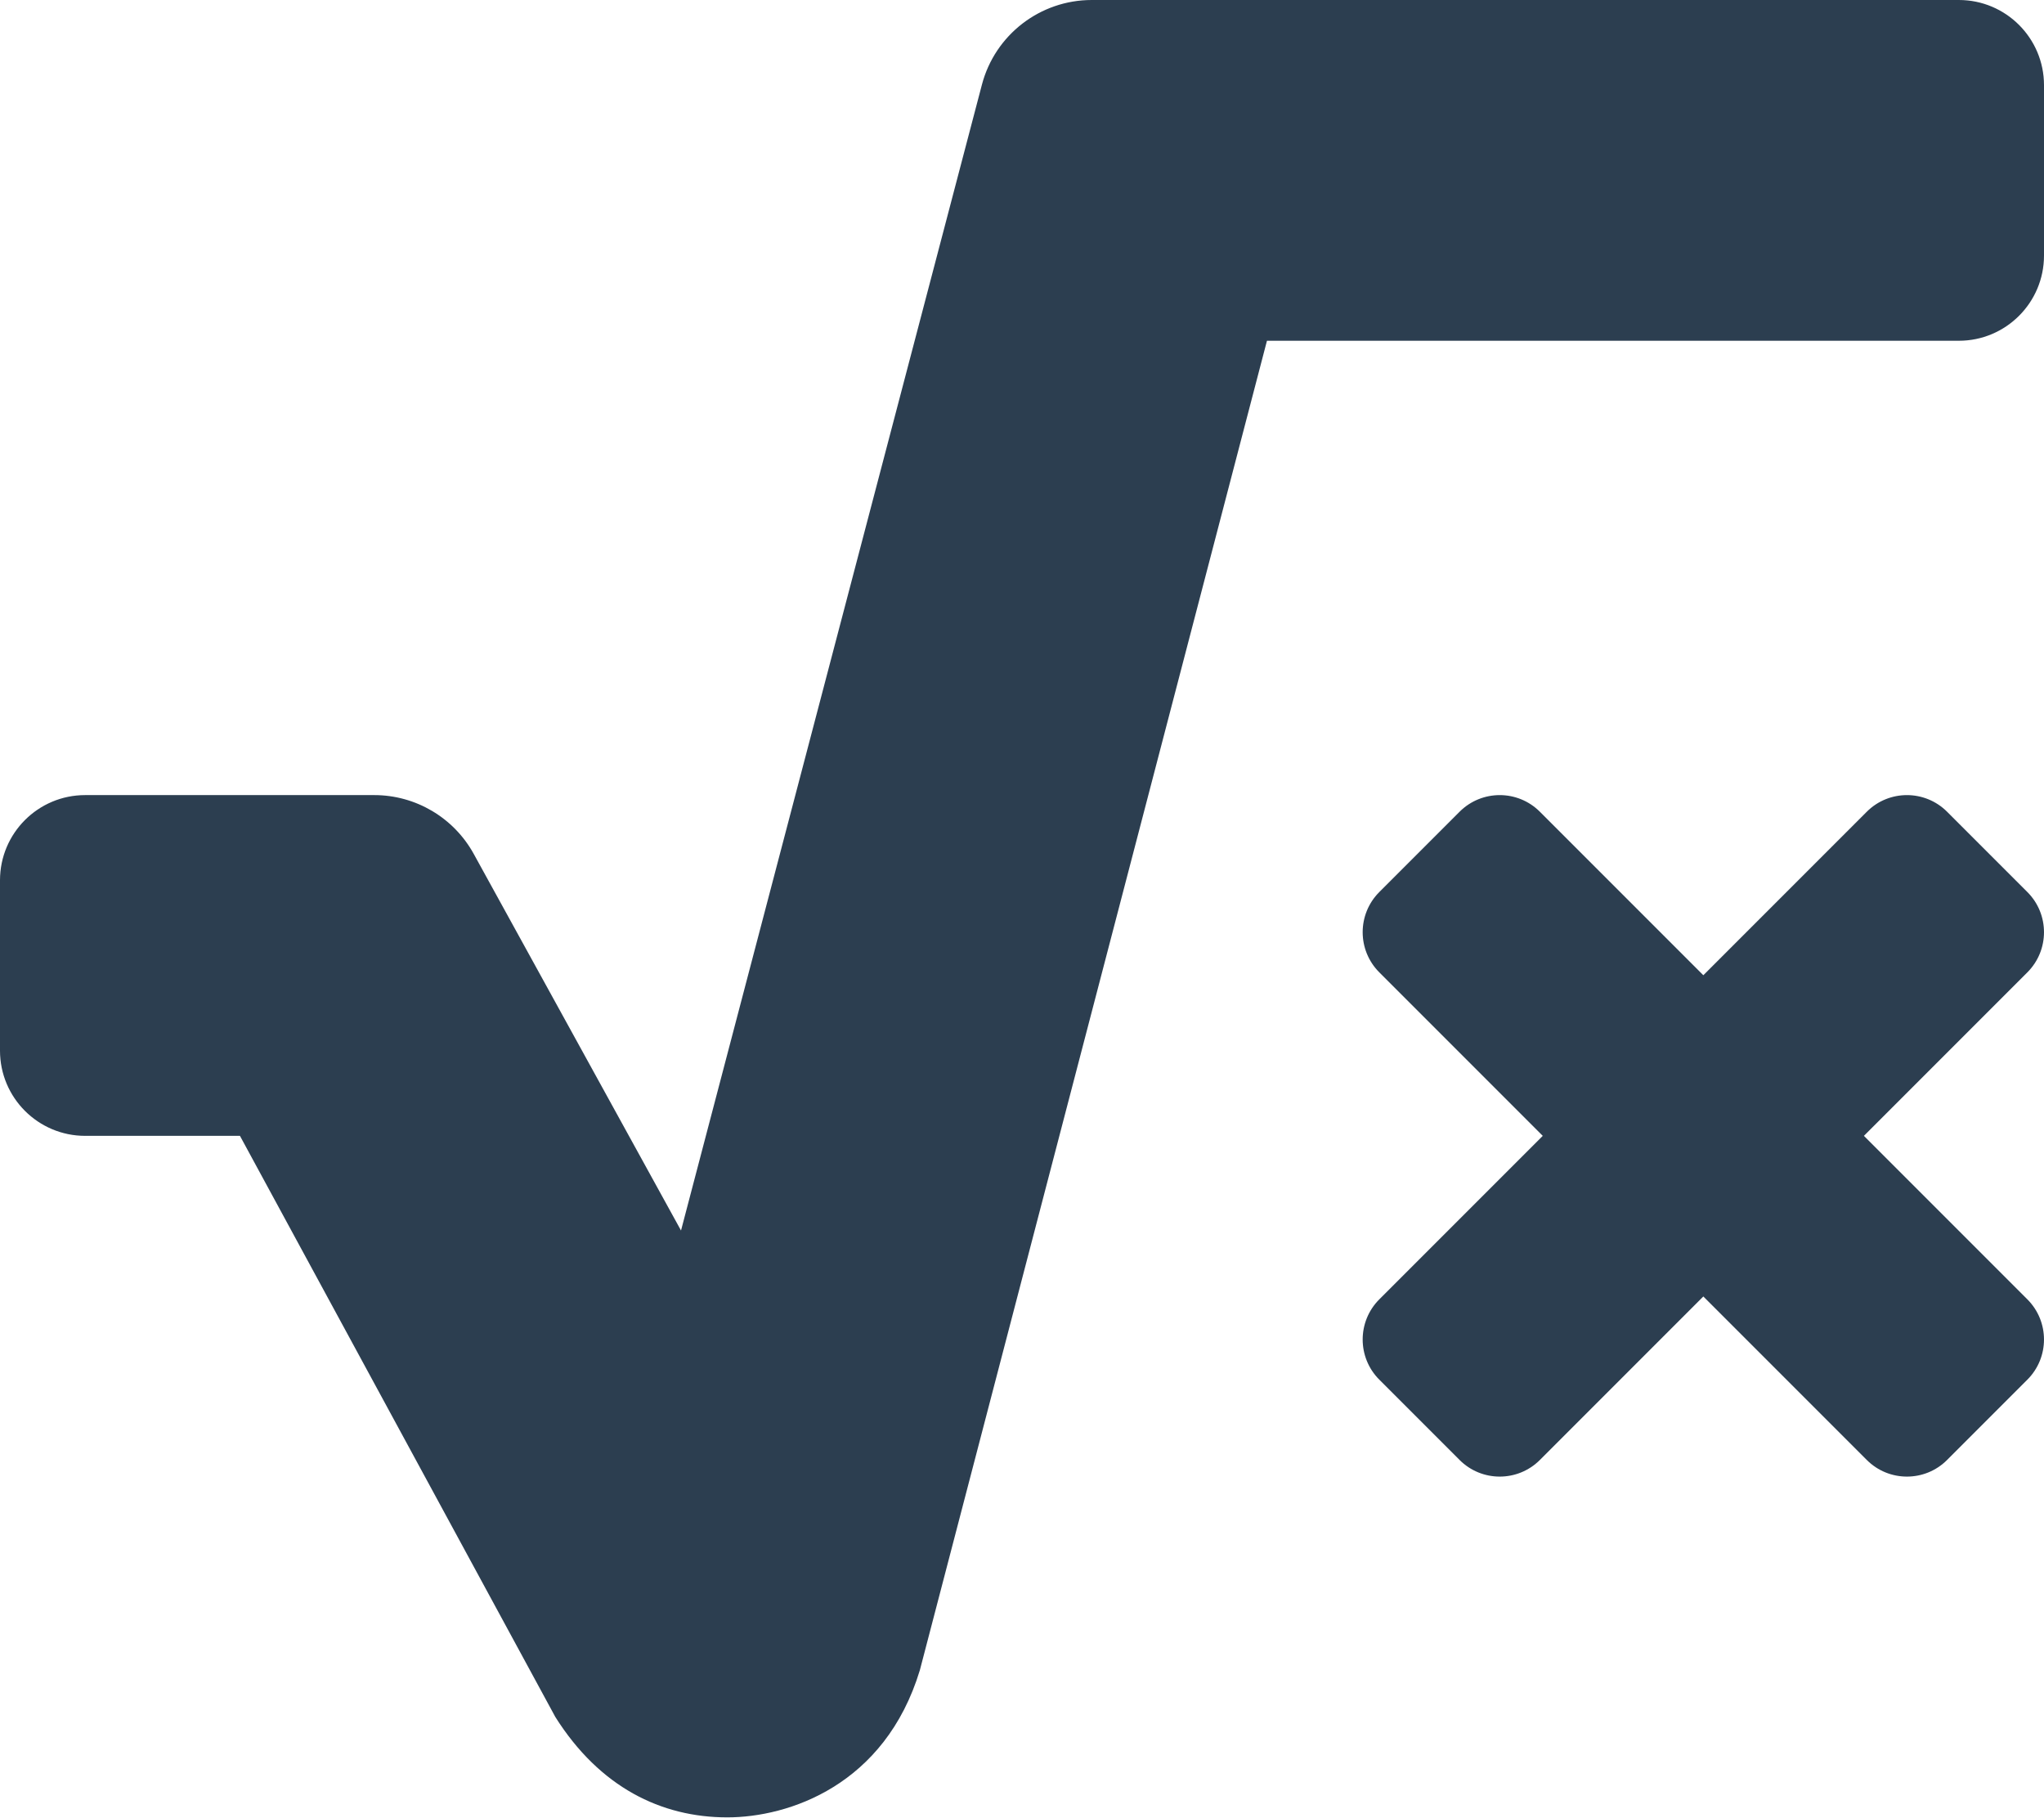
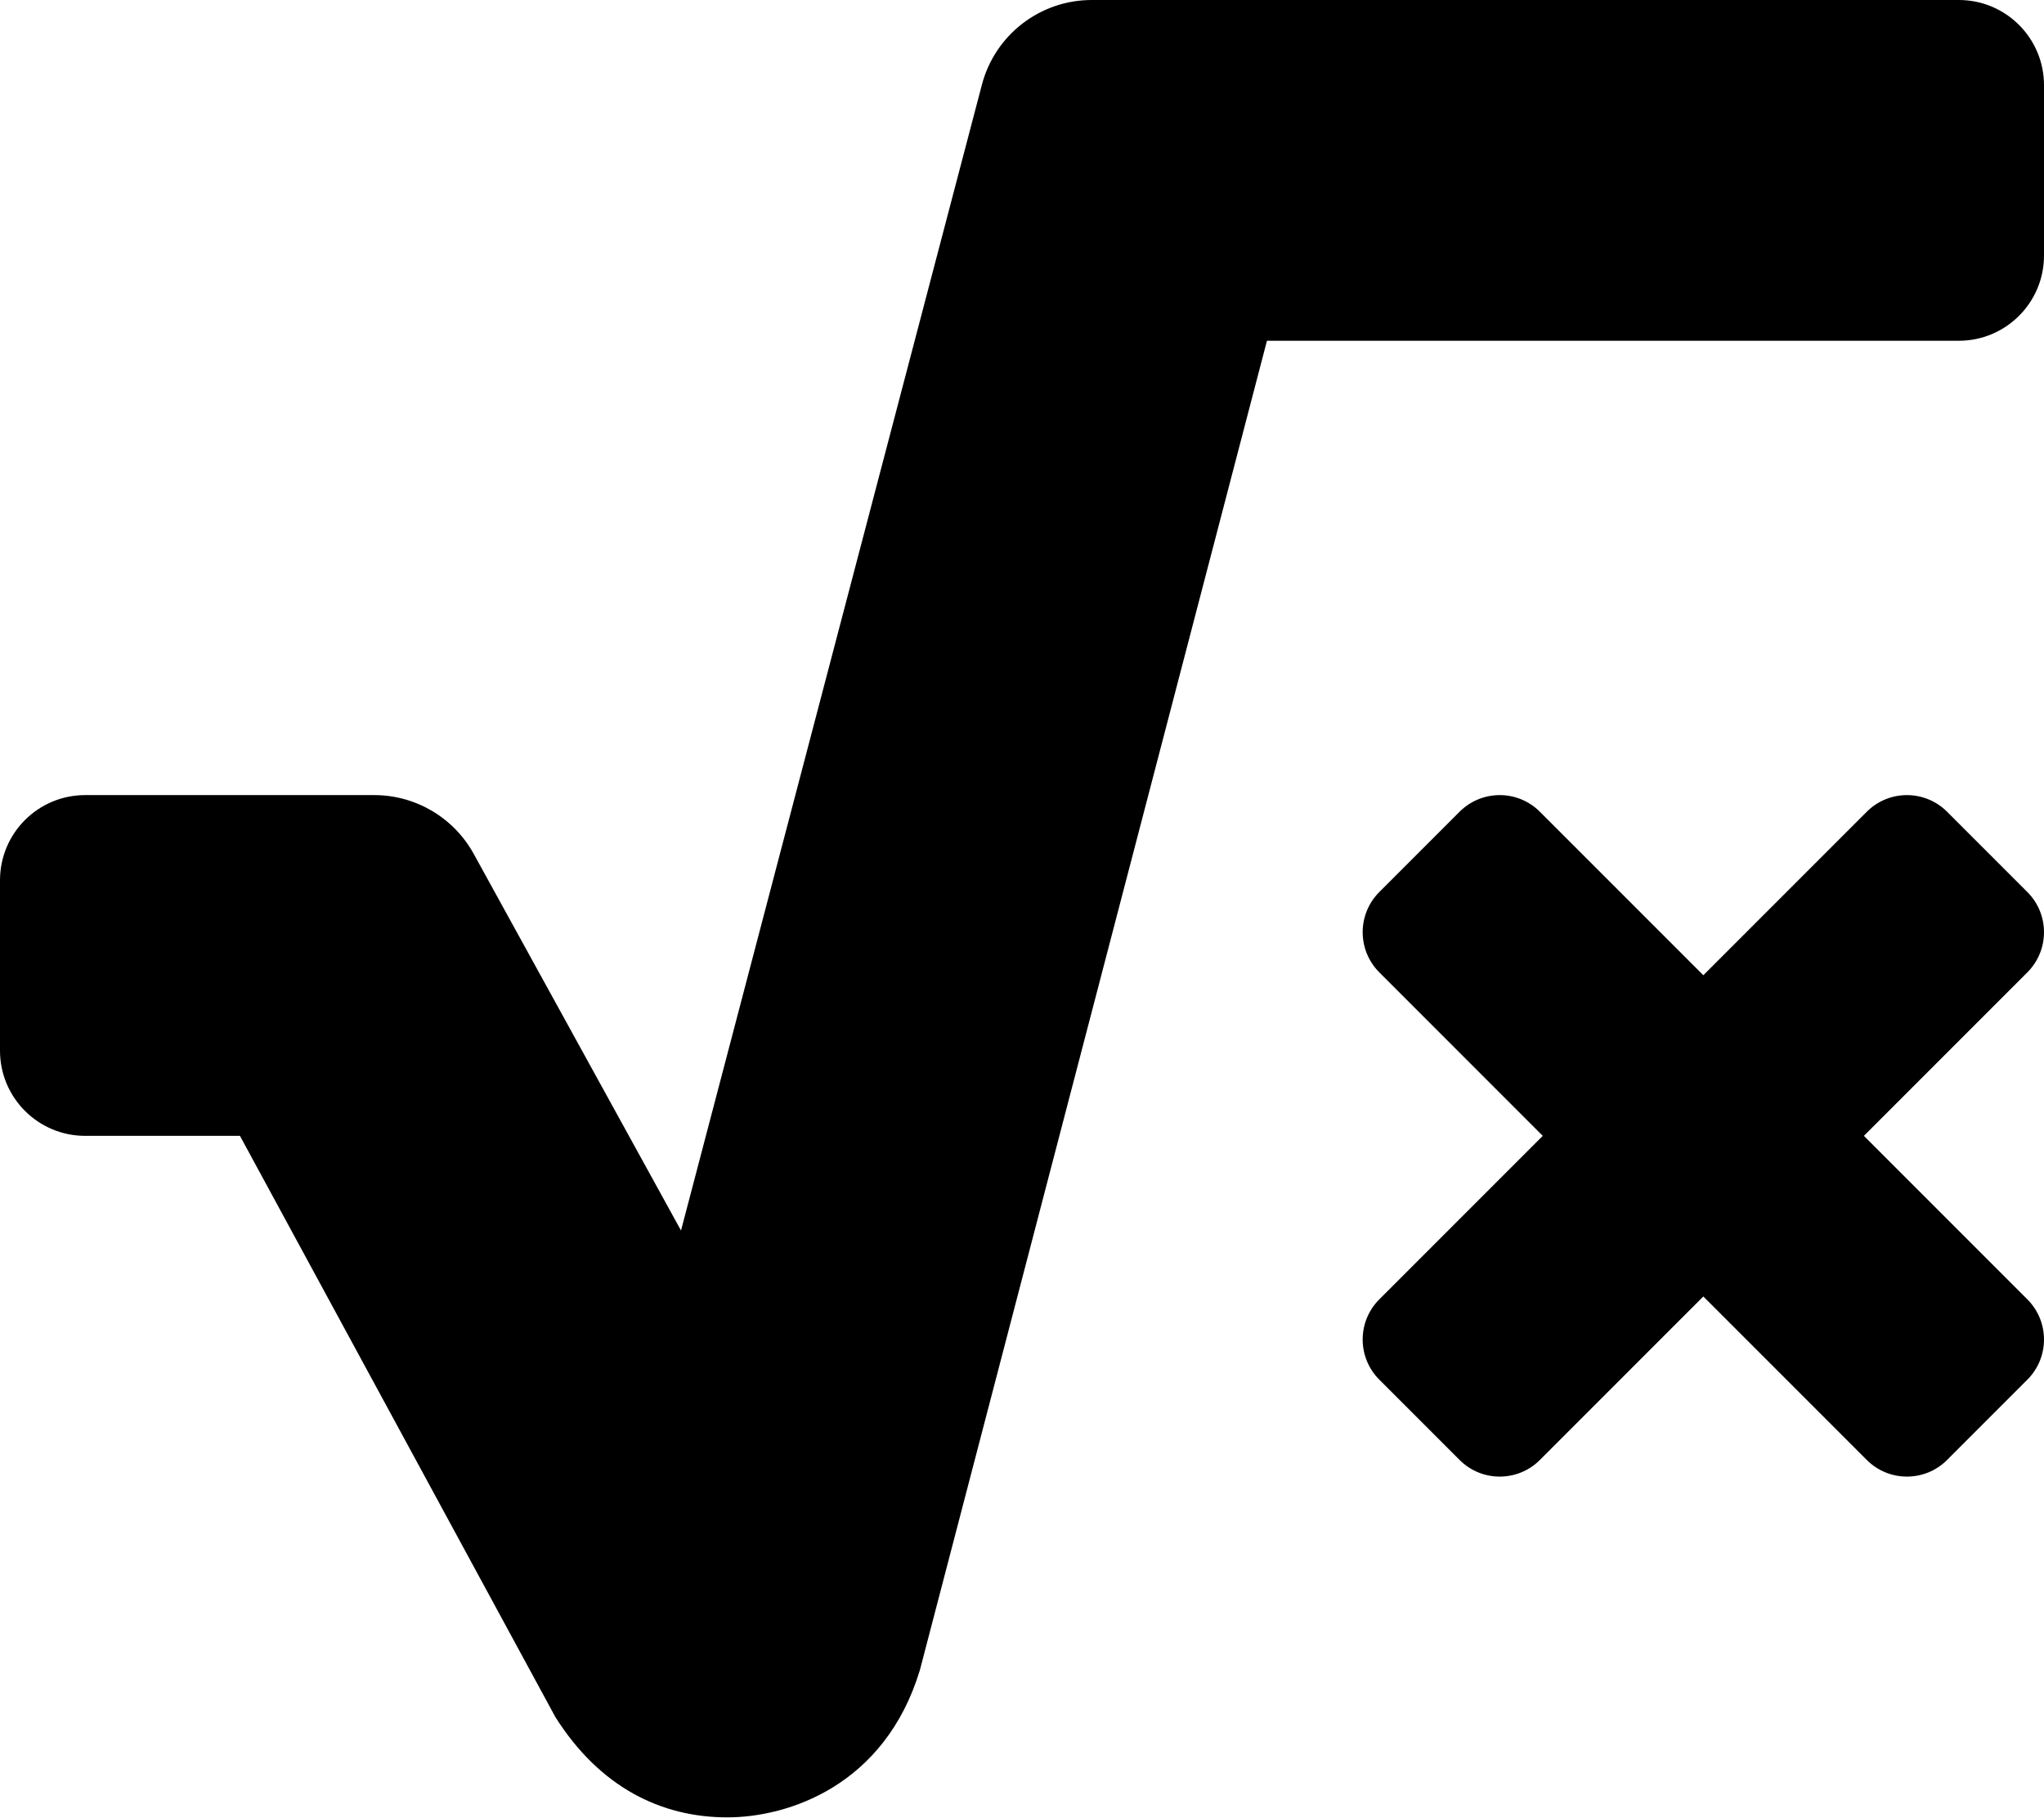
<svg xmlns="http://www.w3.org/2000/svg" aria-hidden="true" focusable="false" data-prefix="fas" data-icon="square-root-alt" class="svg-inline--fa fa-square-root-alt fa-w-18" role="img" viewBox="0 0 576 512">
-   <path fill="#2c3e50" d="M571.31 251.31l-22.62-22.62c-6.25-6.25-16.38-6.25-22.63 0L480 274.75l-46.06-46.06c-6.25-6.25-16.38-6.25-22.63 0l-22.62 22.62c-6.25 6.25-6.25 16.38 0 22.63L434.75 320l-46.06 46.06c-6.25 6.25-6.25 16.38 0 22.63l22.62 22.62c6.25 6.25 16.38 6.25 22.63 0L480 365.25l46.06 46.06c6.25 6.25 16.38 6.25 22.63 0l22.62-22.62c6.25-6.25 6.25-16.38 0-22.63L525.25 320l46.06-46.06c6.25-6.25 6.25-16.38 0-22.63zM552 0H307.65c-14.54 0-27.26 9.8-30.95 23.87l-84.79 322.8-58.41-106.1A32.008 32.008 0 0 0 105.47 224H24c-13.25 0-24 10.74-24 24v48c0 13.25 10.75 24 24 24h43.62l88.88 163.73C168.99 503.5 186.3 512 204.94 512c17.27 0 44.44-9 54.28-41.48L357.03 96H552c13.25 0 24-10.75 24-24V24c0-13.26-10.75-24-24-24z" />
+   <path fill="currentColor" d="M571.31 251.31l-22.62-22.62c-6.25-6.25-16.38-6.25-22.63 0L480 274.75l-46.06-46.06c-6.25-6.25-16.38-6.25-22.63 0l-22.62 22.62c-6.25 6.25-6.25 16.38 0 22.63L434.75 320l-46.06 46.06c-6.25 6.25-6.25 16.38 0 22.63l22.62 22.62c6.25 6.25 16.38 6.25 22.63 0L480 365.25l46.06 46.06c6.25 6.25 16.38 6.25 22.63 0l22.62-22.62c6.25-6.25 6.25-16.38 0-22.63L525.25 320l46.06-46.06c6.25-6.25 6.25-16.38 0-22.63zM552 0H307.65c-14.54 0-27.26 9.8-30.95 23.87l-84.79 322.8-58.41-106.1A32.008 32.008 0 0 0 105.47 224H24c-13.25 0-24 10.74-24 24v48c0 13.25 10.75 24 24 24h43.62l88.88 163.73C168.99 503.5 186.3 512 204.94 512c17.27 0 44.44-9 54.28-41.48L357.03 96H552c13.25 0 24-10.75 24-24V24c0-13.26-10.75-24-24-24z" />
</svg>
